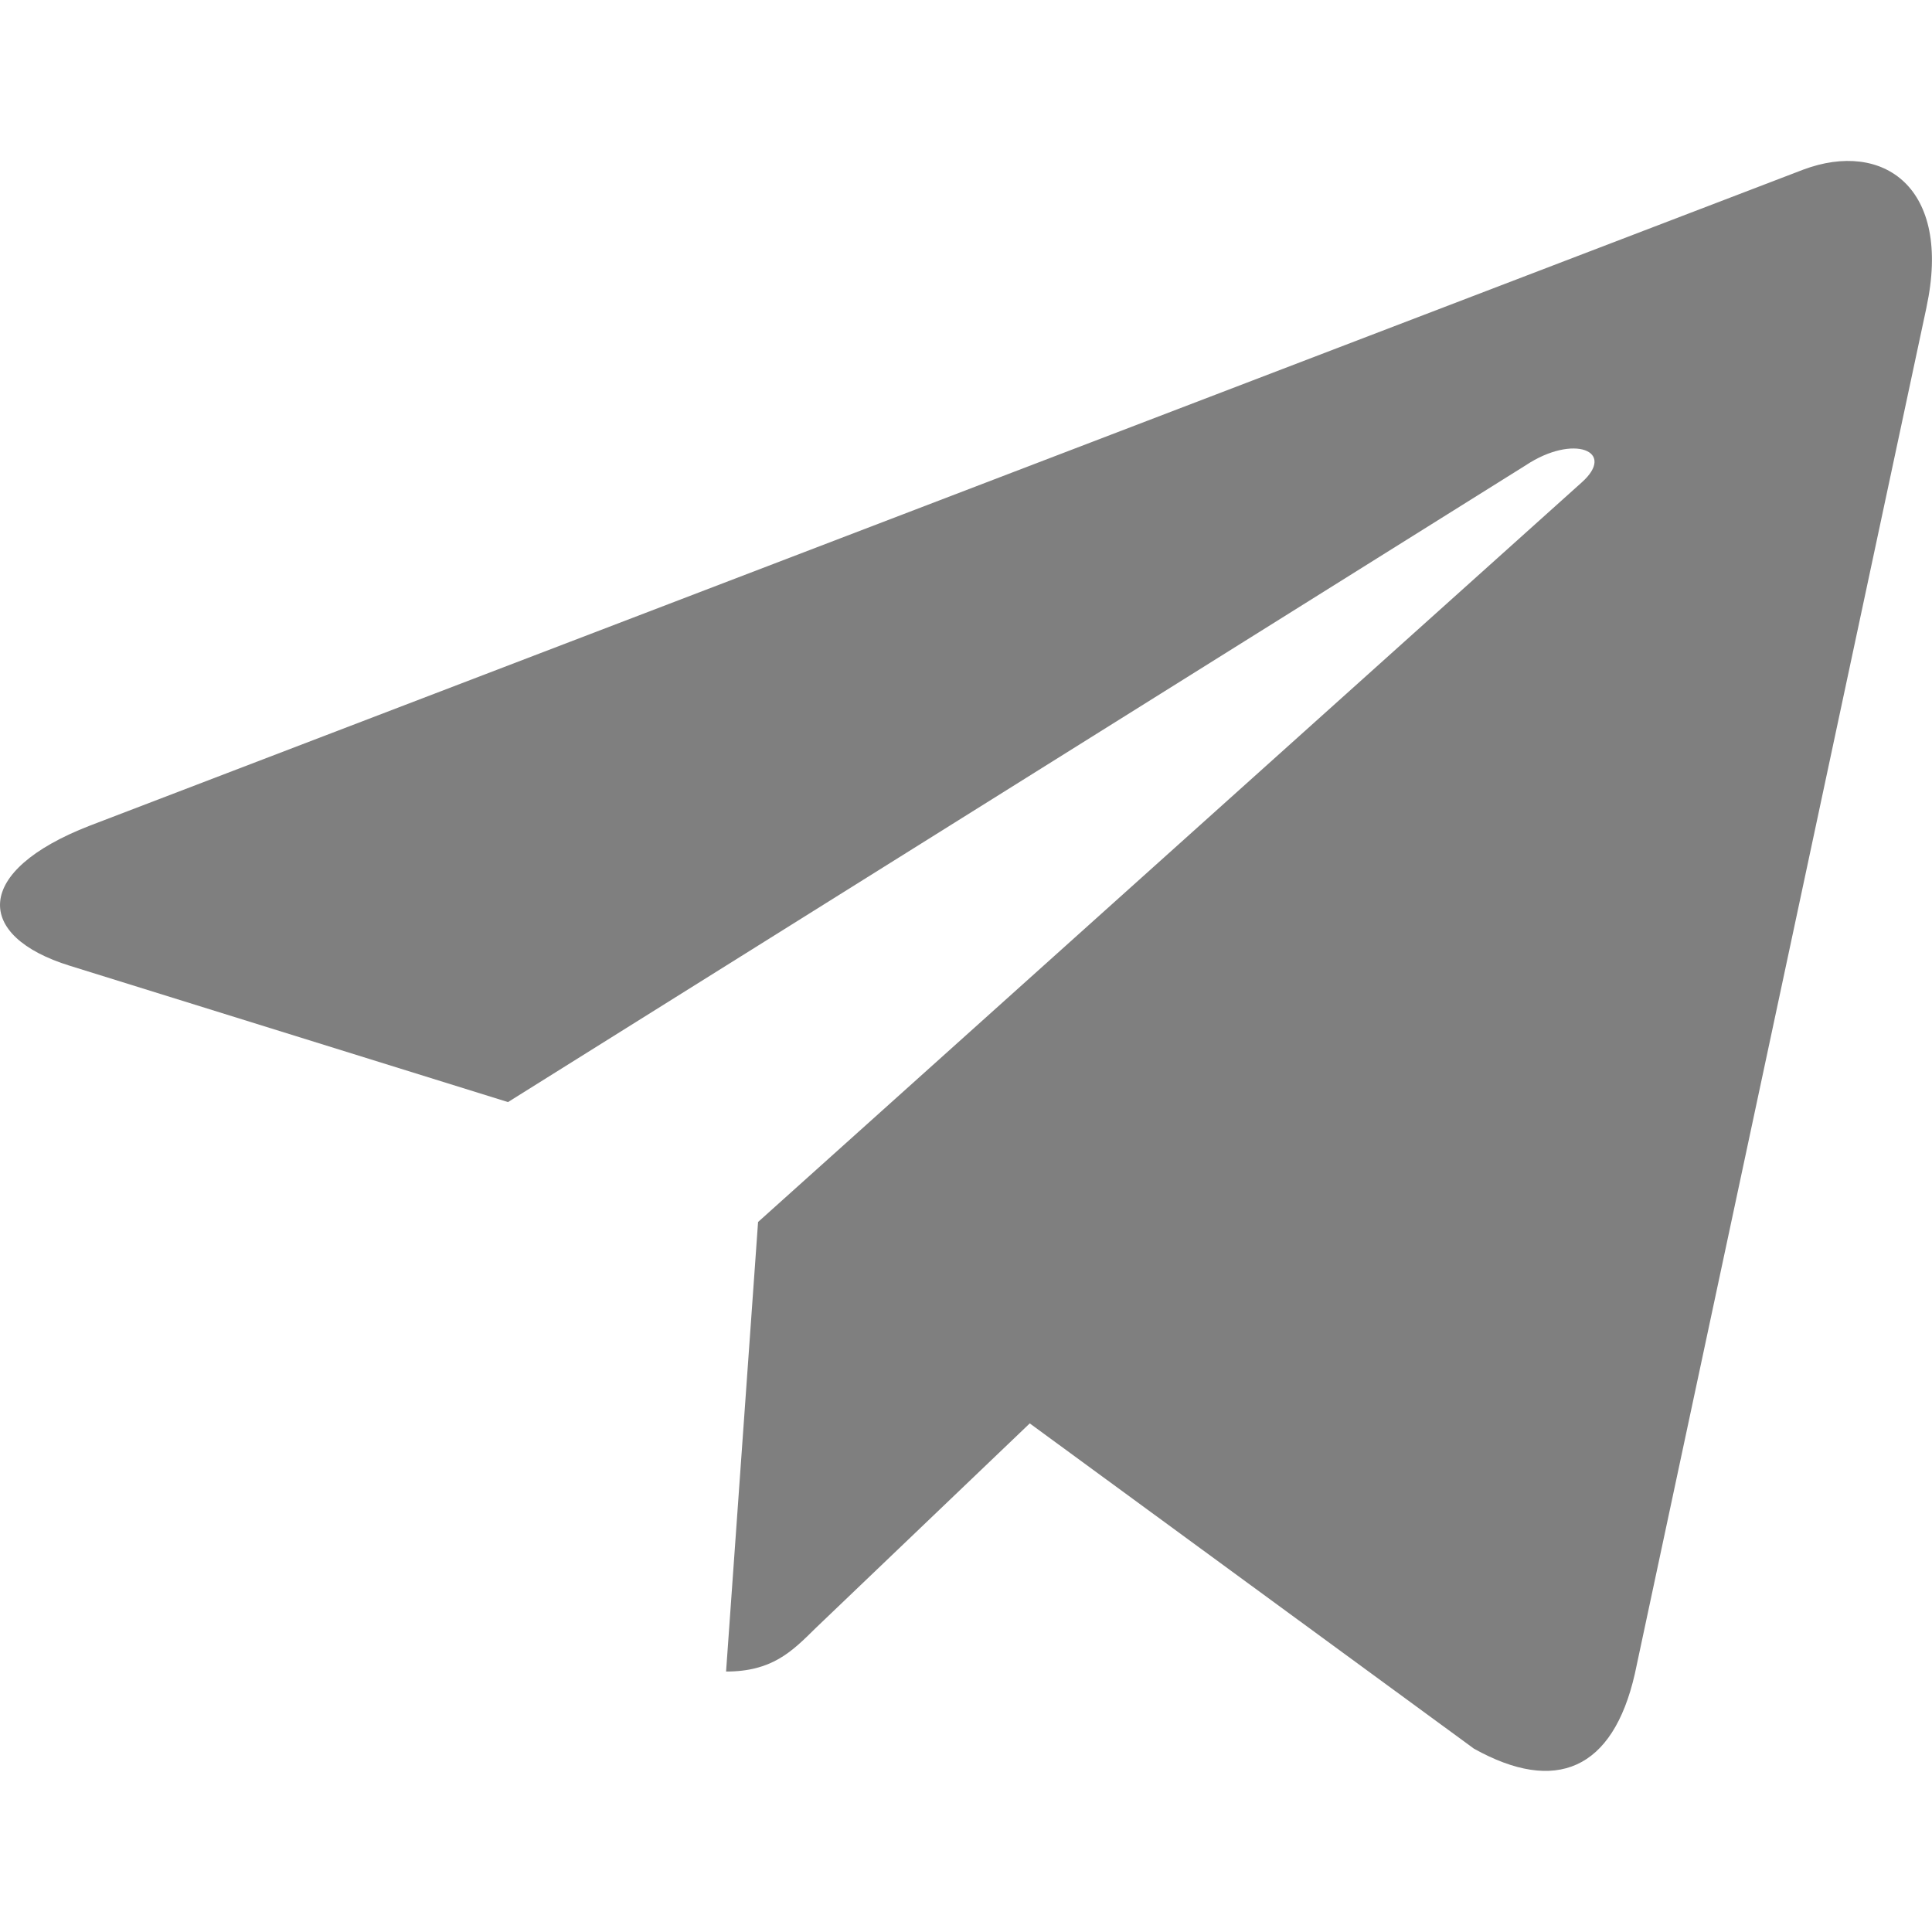
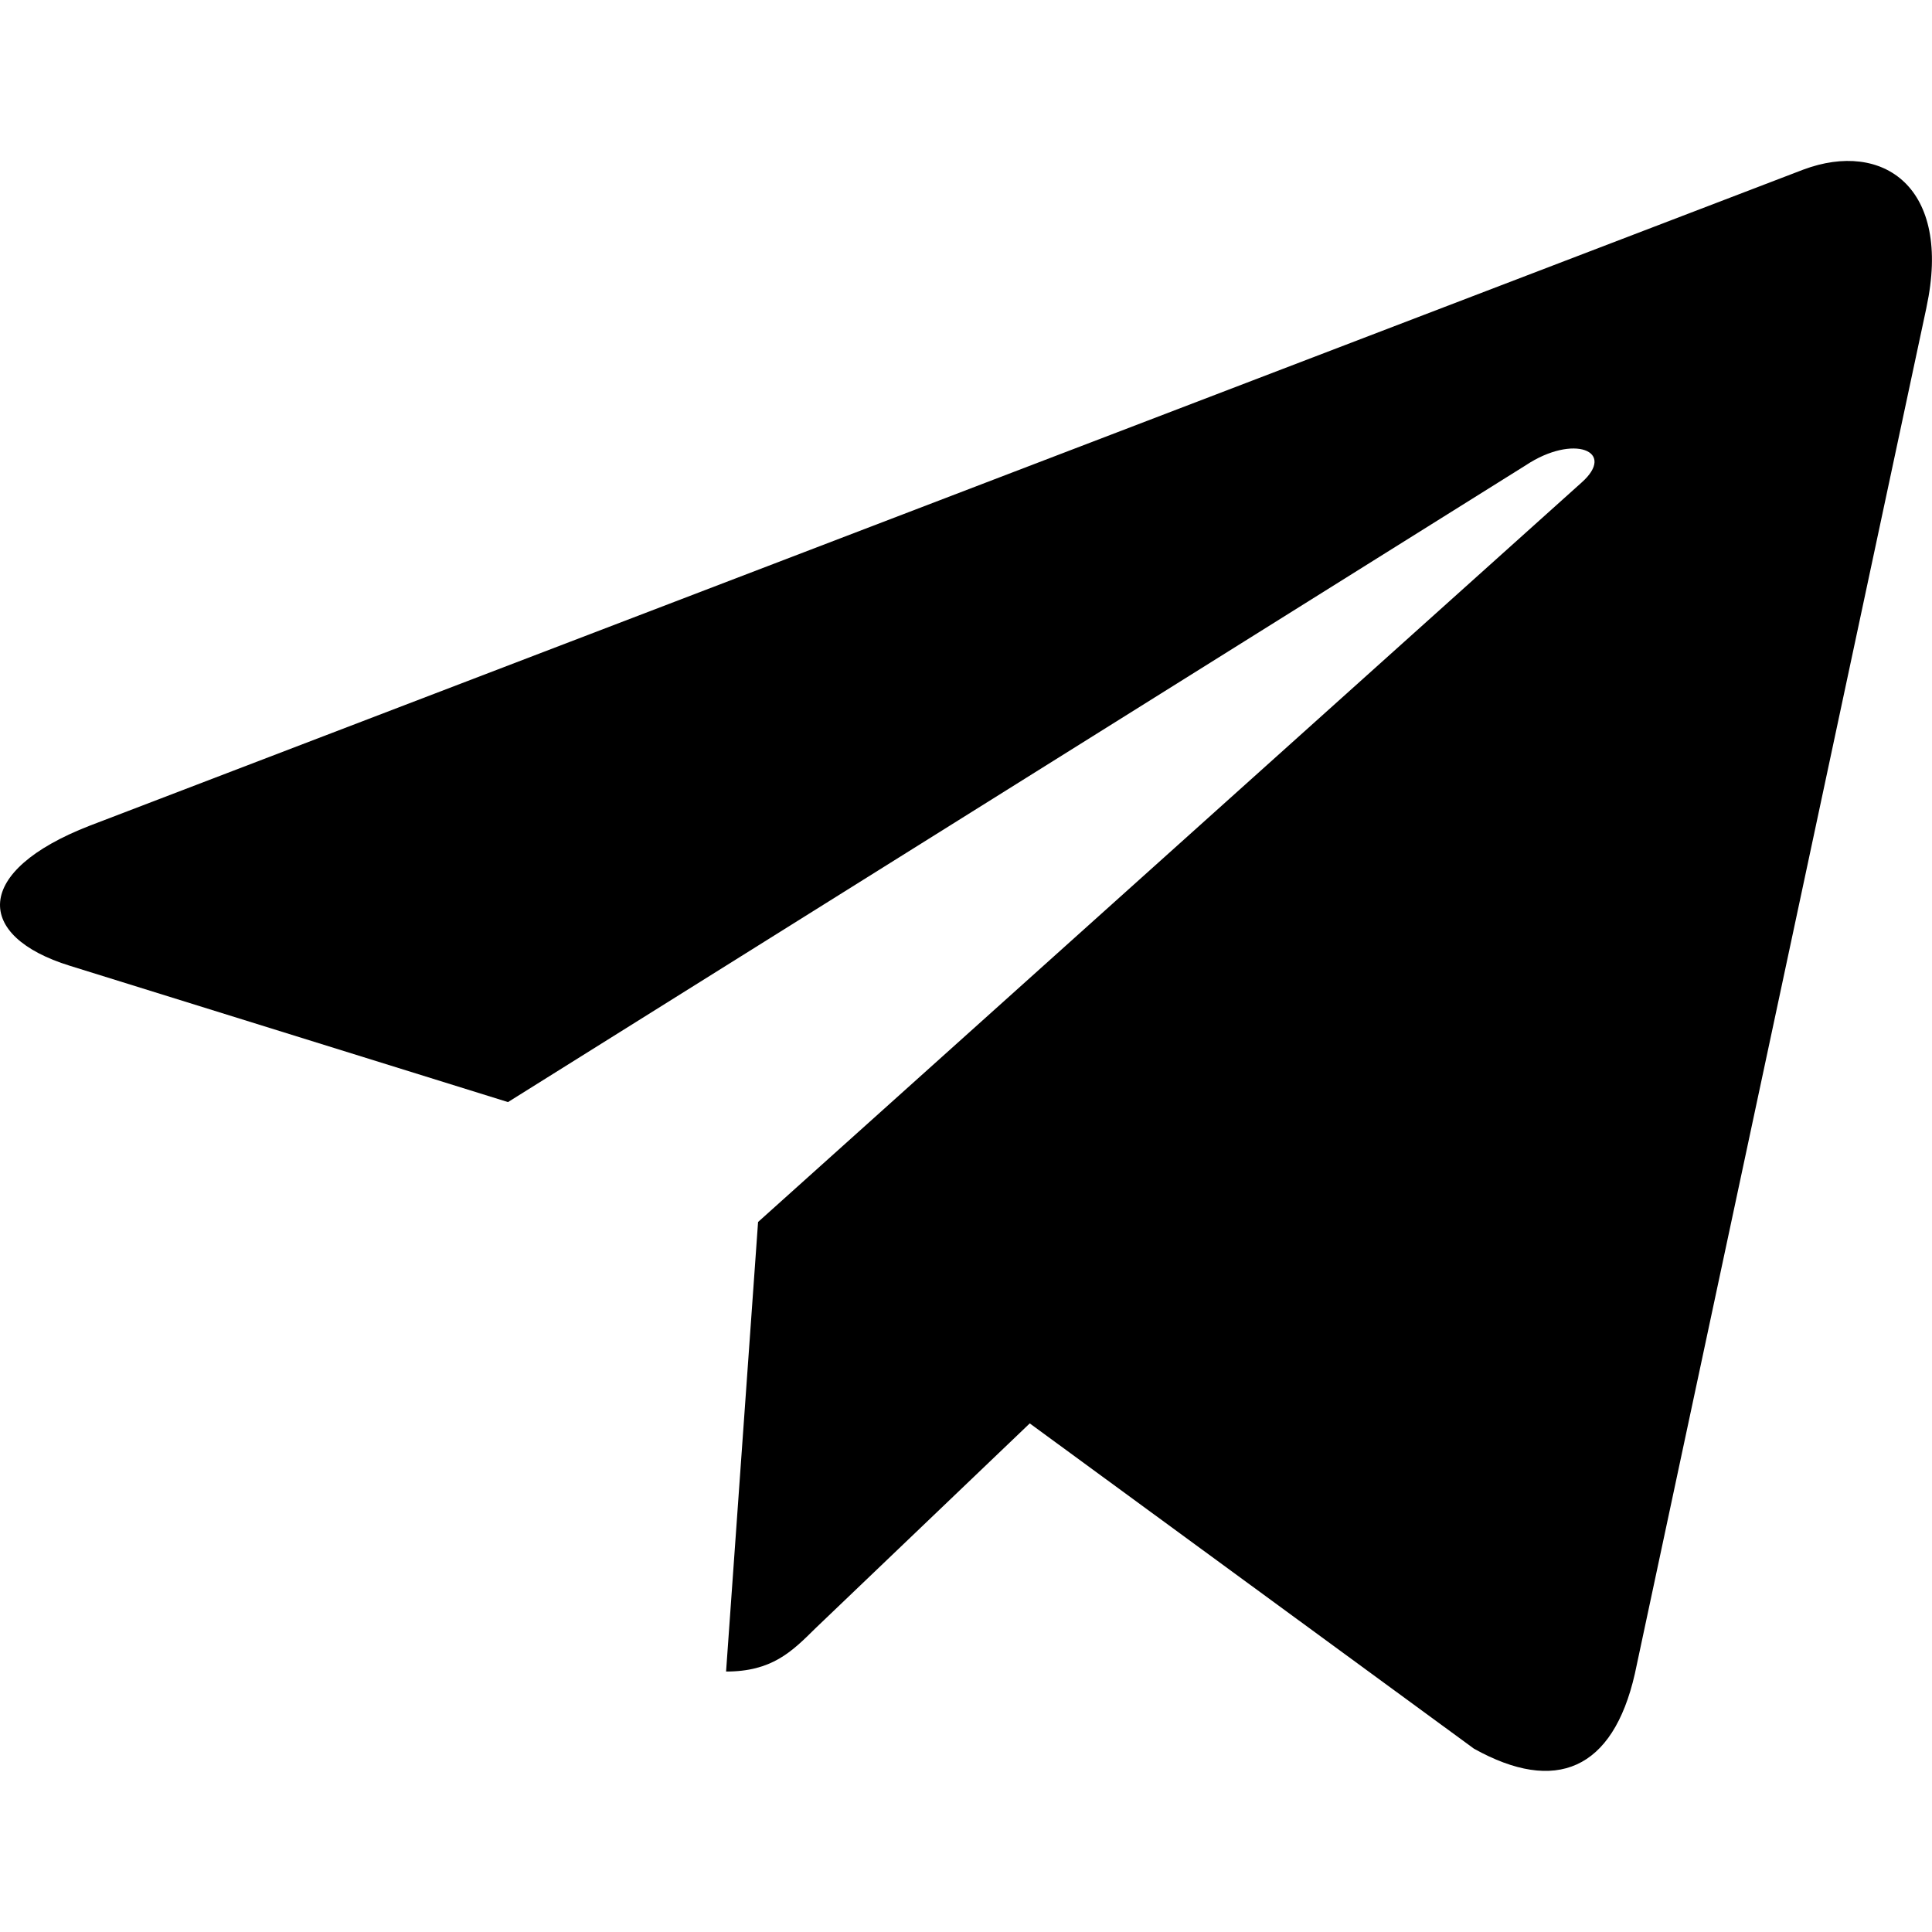
<svg xmlns="http://www.w3.org/2000/svg" width="16" height="16" viewBox="0 0 16 16">
-   <g opacity="0.5">
+   <g>
    <path d="M6.278 10.12L6.013 13.843C6.392 13.843 6.556 13.68 6.753 13.485L8.528 11.788L12.207 14.482C12.882 14.858 13.357 14.66 13.539 13.862L15.954 2.547L15.954 2.546C16.168 1.549 15.594 1.159 14.936 1.404L0.743 6.838C-0.226 7.214 -0.211 7.754 0.578 7.998L4.207 9.127L12.636 3.853C13.032 3.59 13.393 3.736 13.096 3.998L6.278 10.12Z" />
  </g>
</svg>
